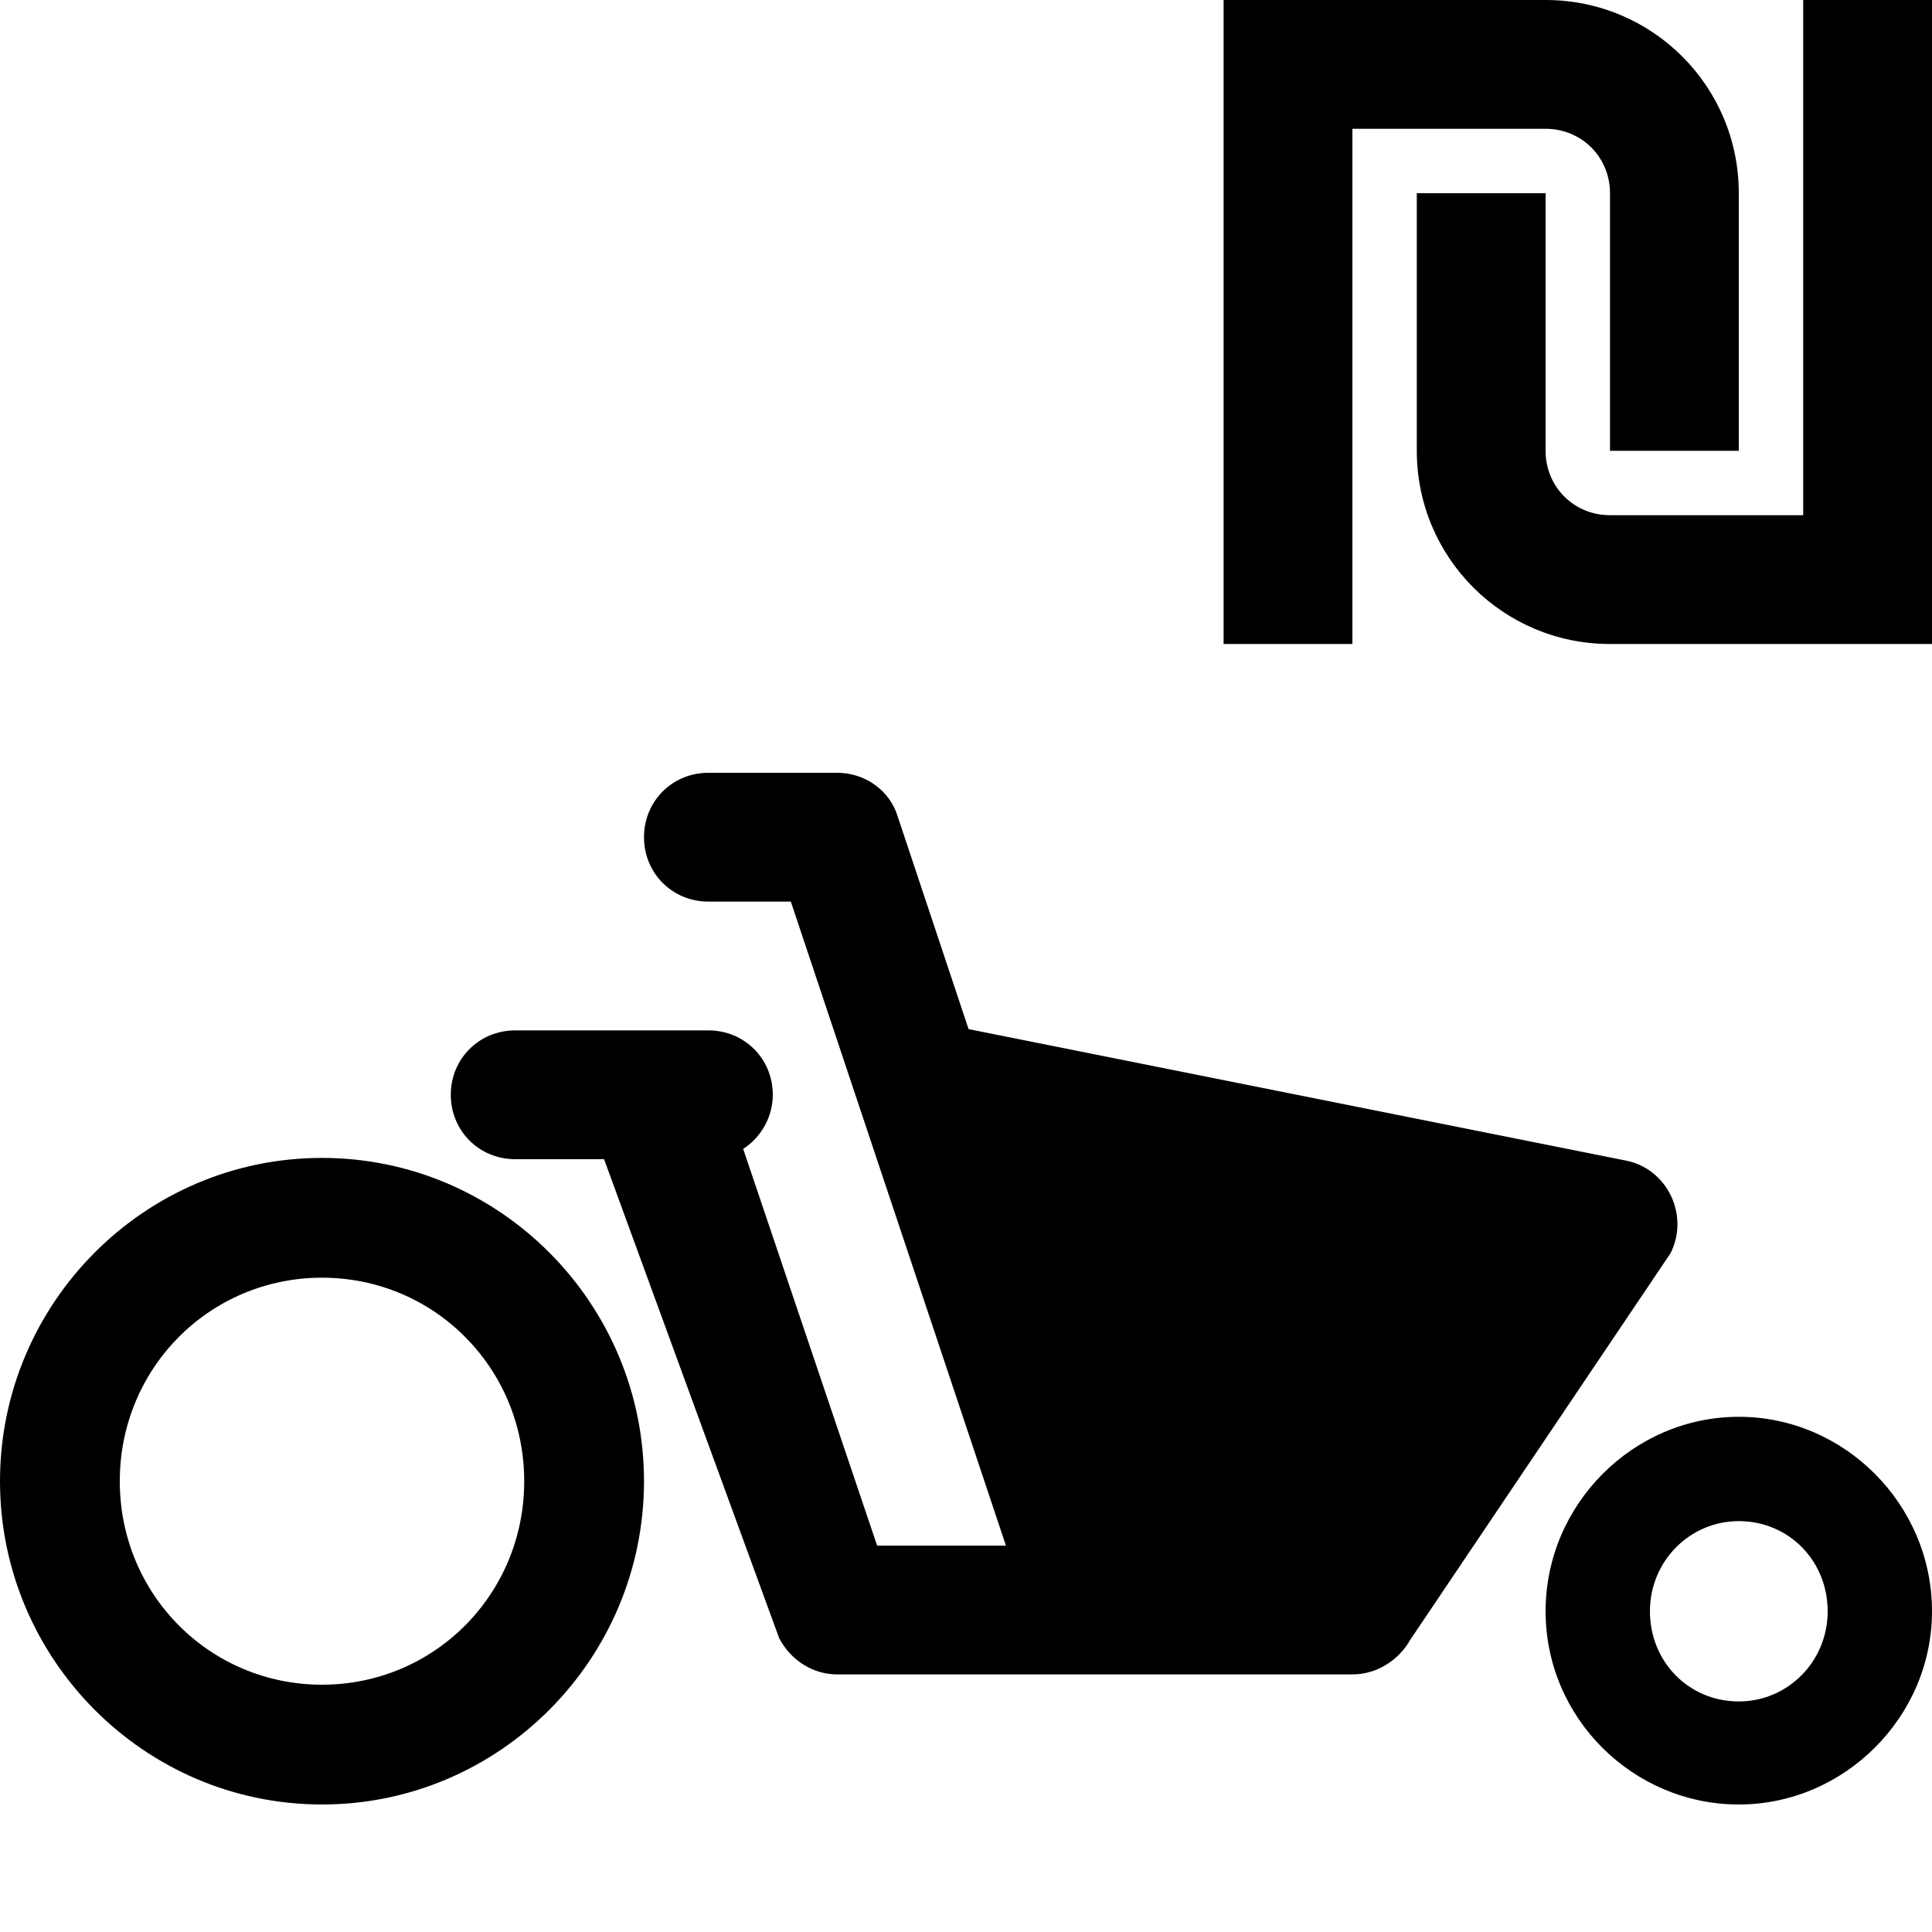
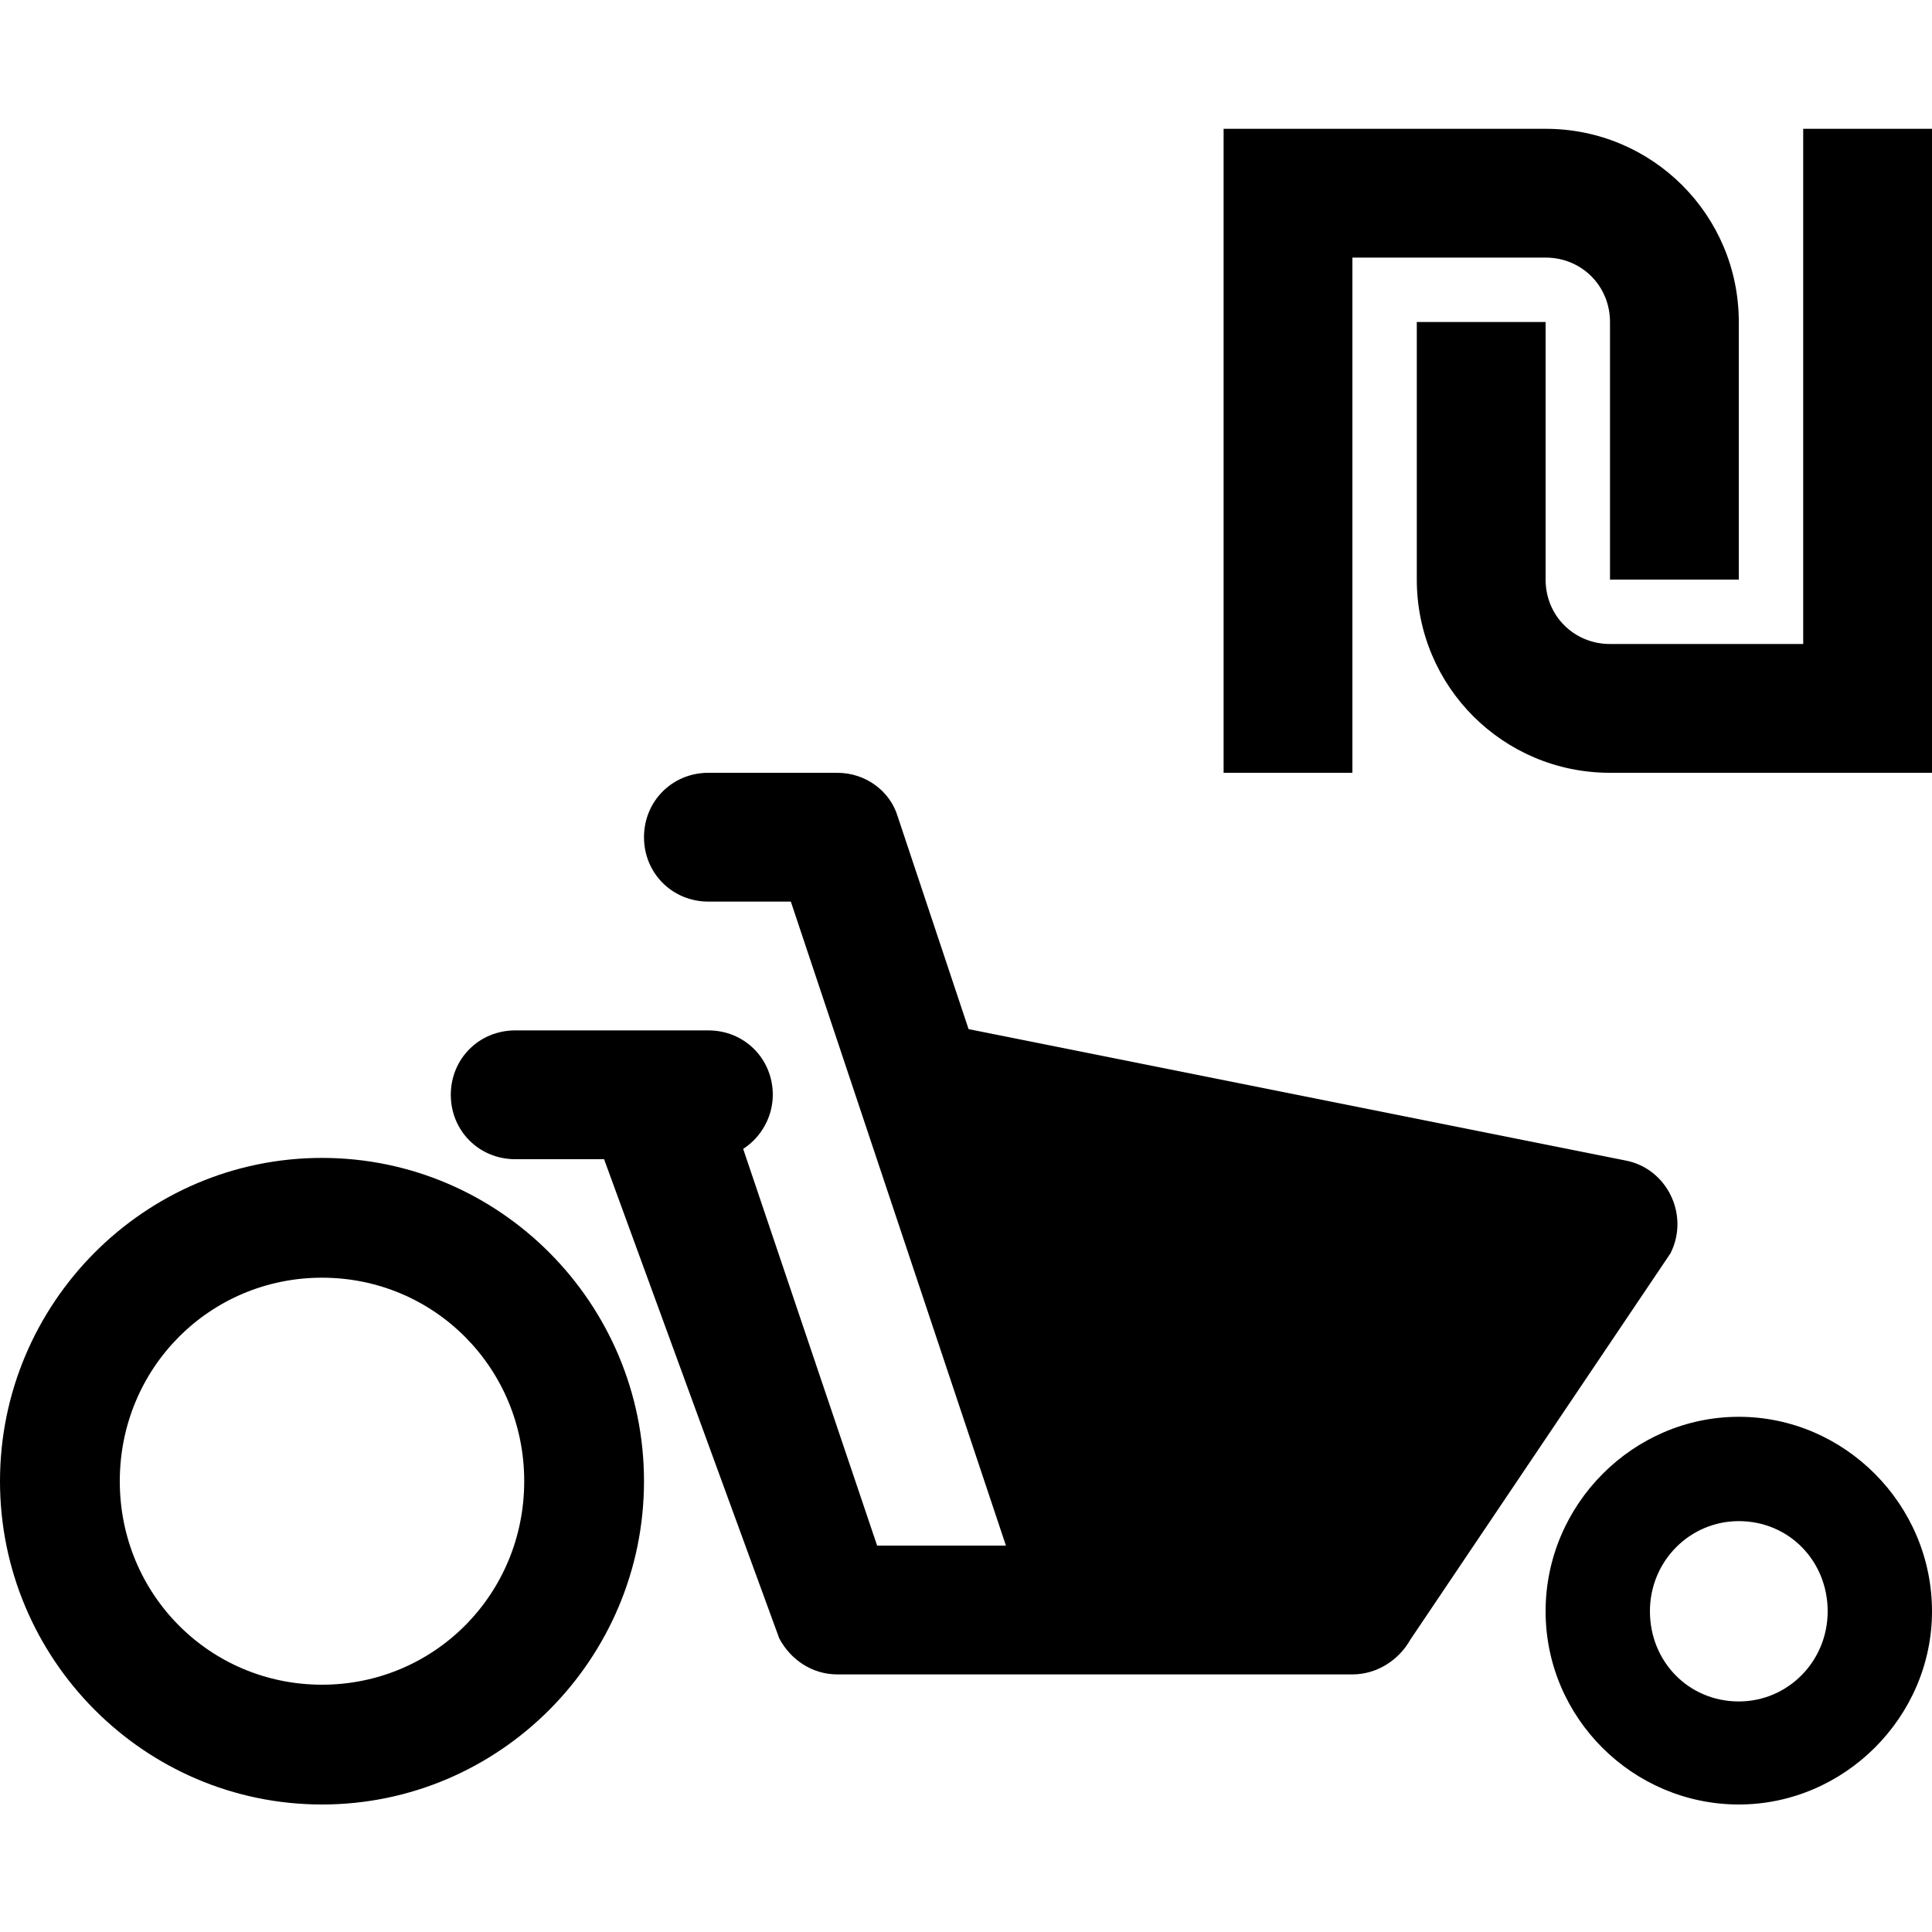
<svg xmlns="http://www.w3.org/2000/svg" viewBox="0 0 15 15">
-   <path d="M2.5 8.99C3.88 8.99 5 10.12 5 11.5C5 12.88 3.88 14.01 2.5 14.01C1.12 14.01 0 12.88 0 11.5C0 10.12 1.12 8.99 2.5 8.99ZM13.5 11C14.32 11 15 11.68 15 12.51C15 13.33 14.32 14.01 13.5 14.01C12.68 14.01 12 13.34 12 12.51C12 11.68 12.68 11 13.5 11ZM13.5 11.81C13.12 11.81 12.81 12.12 12.81 12.51C12.81 12.9 13.11 13.21 13.5 13.21C13.88 13.21 14.19 12.9 14.19 12.51C14.19 12.12 13.89 11.81 13.5 11.81ZM2.5 9.92C1.63 9.92 0.93 10.62 0.93 11.5C0.93 12.38 1.63 13.08 2.5 13.08C3.37 13.08 4.07 12.38 4.07 11.5C4.07 10.62 3.37 9.92 2.5 9.92ZM6.5 6C6.72 6 6.91 6.14 6.97 6.34L7.52 7.99L12.62 9.01C12.94 9.07 13.12 9.43 12.97 9.73L10.95 12.73C10.86 12.89 10.69 13 10.5 13L6.5 13C6.31 13 6.14 12.89 6.05 12.72L4.69 9L4 9C3.72 9 3.5 8.78 3.5 8.5C3.5 8.22 3.72 8 4 8L5.5 8C5.78 8 6 8.22 6 8.5C6 8.67 5.91 8.83 5.77 8.92L6.81 12L7.81 12L6.14 7L5.5 7C5.22 7 5 6.78 5 6.5C5 6.22 5.22 6 5.5 6L6.5 6ZM12 0C12.83 0 13.5 0.67 13.5 1.5L13.5 3.5L12.5 3.5L12.5 1.5C12.5 1.22 12.28 1 12 1L10.5 1L10.5 5L9.5 5L9.5 0L12 0ZM15 0L15 5L12.5 5C11.67 5 11 4.33 11 3.5L11 1.5L12 1.5L12 3.5C12 3.78 12.22 4 12.5 4L14 4L14 0L15 0Z" />
+   <path d="M2.5 8.99C3.88 8.99 5 10.12 5 11.5C5 12.88 3.88 14.01 2.5 14.01C1.12 14.01 0 12.88 0 11.5C0 10.12 1.12 8.99 2.5 8.99ZM13.5 11C14.32 11 15 11.68 15 12.51C15 13.33 14.32 14.01 13.5 14.01C12.68 14.01 12 13.34 12 12.51C12 11.68 12.68 11 13.5 11ZM13.5 11.81C13.12 11.81 12.81 12.12 12.81 12.51C12.81 12.9 13.11 13.21 13.5 13.21C13.88 13.21 14.19 12.9 14.19 12.51C14.19 12.12 13.89 11.81 13.5 11.81ZM2.5 9.92C1.63 9.92 0.93 10.62 0.93 11.5C0.93 12.38 1.63 13.08 2.5 13.08C3.37 13.08 4.07 12.38 4.07 11.5C4.07 10.62 3.37 9.92 2.5 9.92ZM6.5 6C6.72 6 6.91 6.14 6.97 6.34L7.52 7.99L12.62 9.01C12.94 9.07 13.12 9.43 12.97 9.73L10.95 12.73C10.86 12.89 10.69 13 10.5 13L6.5 13C6.31 13 6.14 12.89 6.05 12.72L4.69 9L4 9C3.72 9 3.5 8.78 3.5 8.5C3.5 8.22 3.72 8 4 8L5.5 8C5.78 8 6 8.22 6 8.5C6 8.67 5.91 8.83 5.77 8.92L6.81 12L7.81 12L6.14 7L5.5 7C5.22 7 5 6.78 5 6.5C5 6.22 5.22 6 5.5 6L6.5 6ZM12 1C12.83 1 13.5 1.67 13.5 2.5L13.5 4.5L12.5 4.5L12.5 2.5C12.5 2.22 12.28 2 12 2L10.5 2L10.5 6L9.5 6L9.5 1L12 1ZM15 1L15 6L12.5 6C11.67 6 11 5.33 11 4.5L11 2.5L12 2.5L12 4.5C12 4.78 12.22 5 12.5 5L14 5L14 1L15 1Z" />
</svg>
